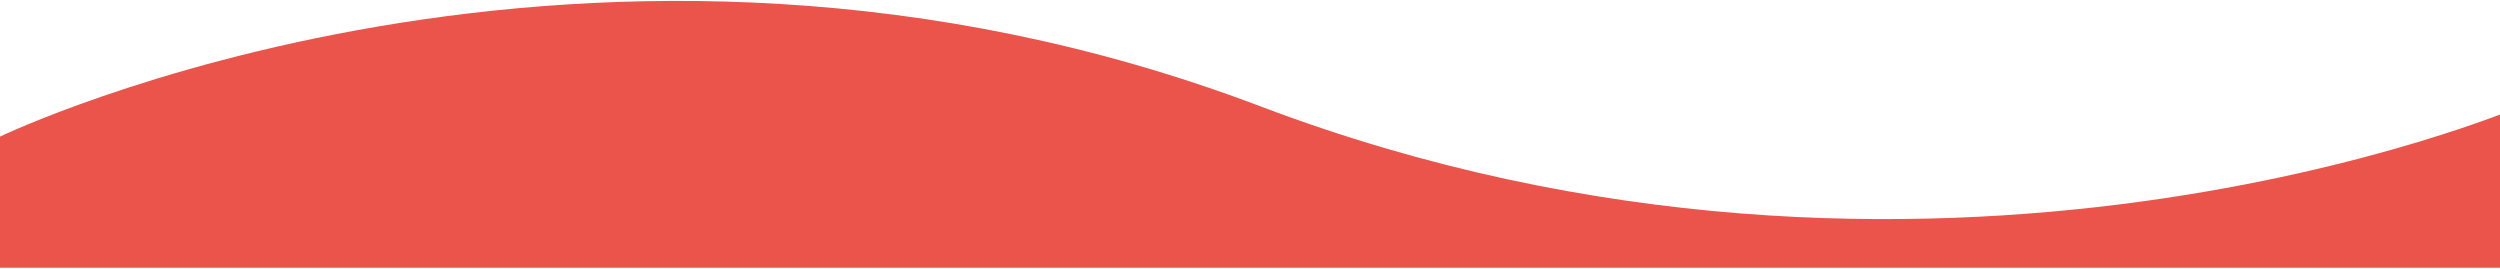
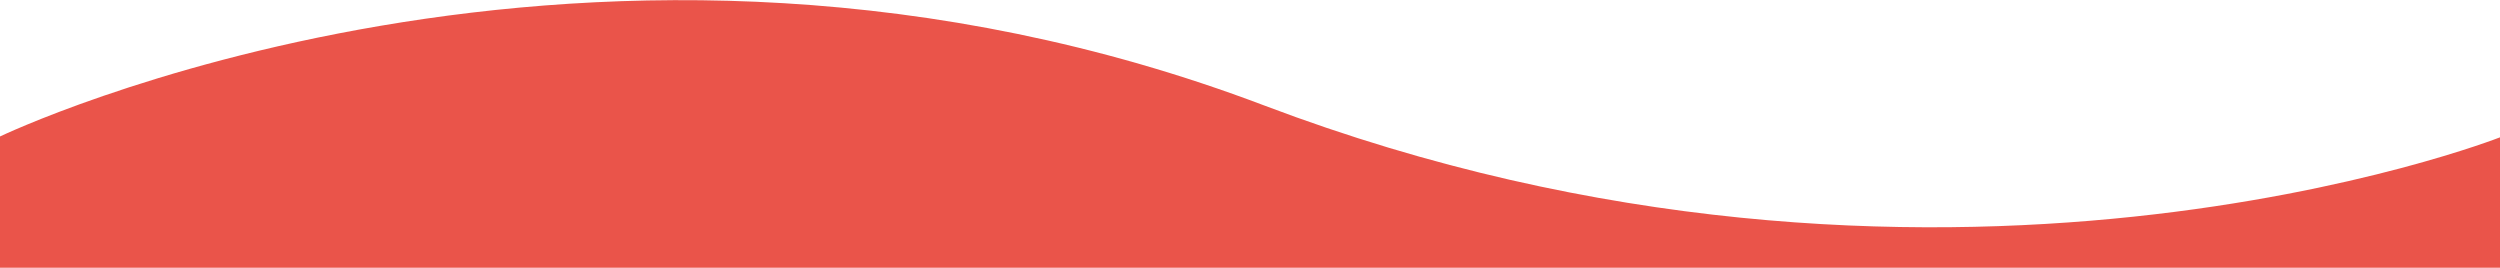
- <svg xmlns="http://www.w3.org/2000/svg" width="1916" height="206" viewBox="0 0 1916 206" fill="none">
-   <path d="M0 104.688C0 104.688 452.812 -112.953 966 81.5C1479.19 275.953 1932 81.5 1932 81.5V205.204H966H0V104.688Z" fill="#EA544A" />
+ <svg xmlns="http://www.w3.org/2000/svg" width="1914" height="205" viewBox="0 0 1914 205" fill="none">
+   <path d="M0 104.484C0 104.484 454.812 -113.657 968 80.796C1481.19 275.249 1914 105.138 1914 105.138V205H966H0V104.484Z" fill="#EA544A" />
</svg>
